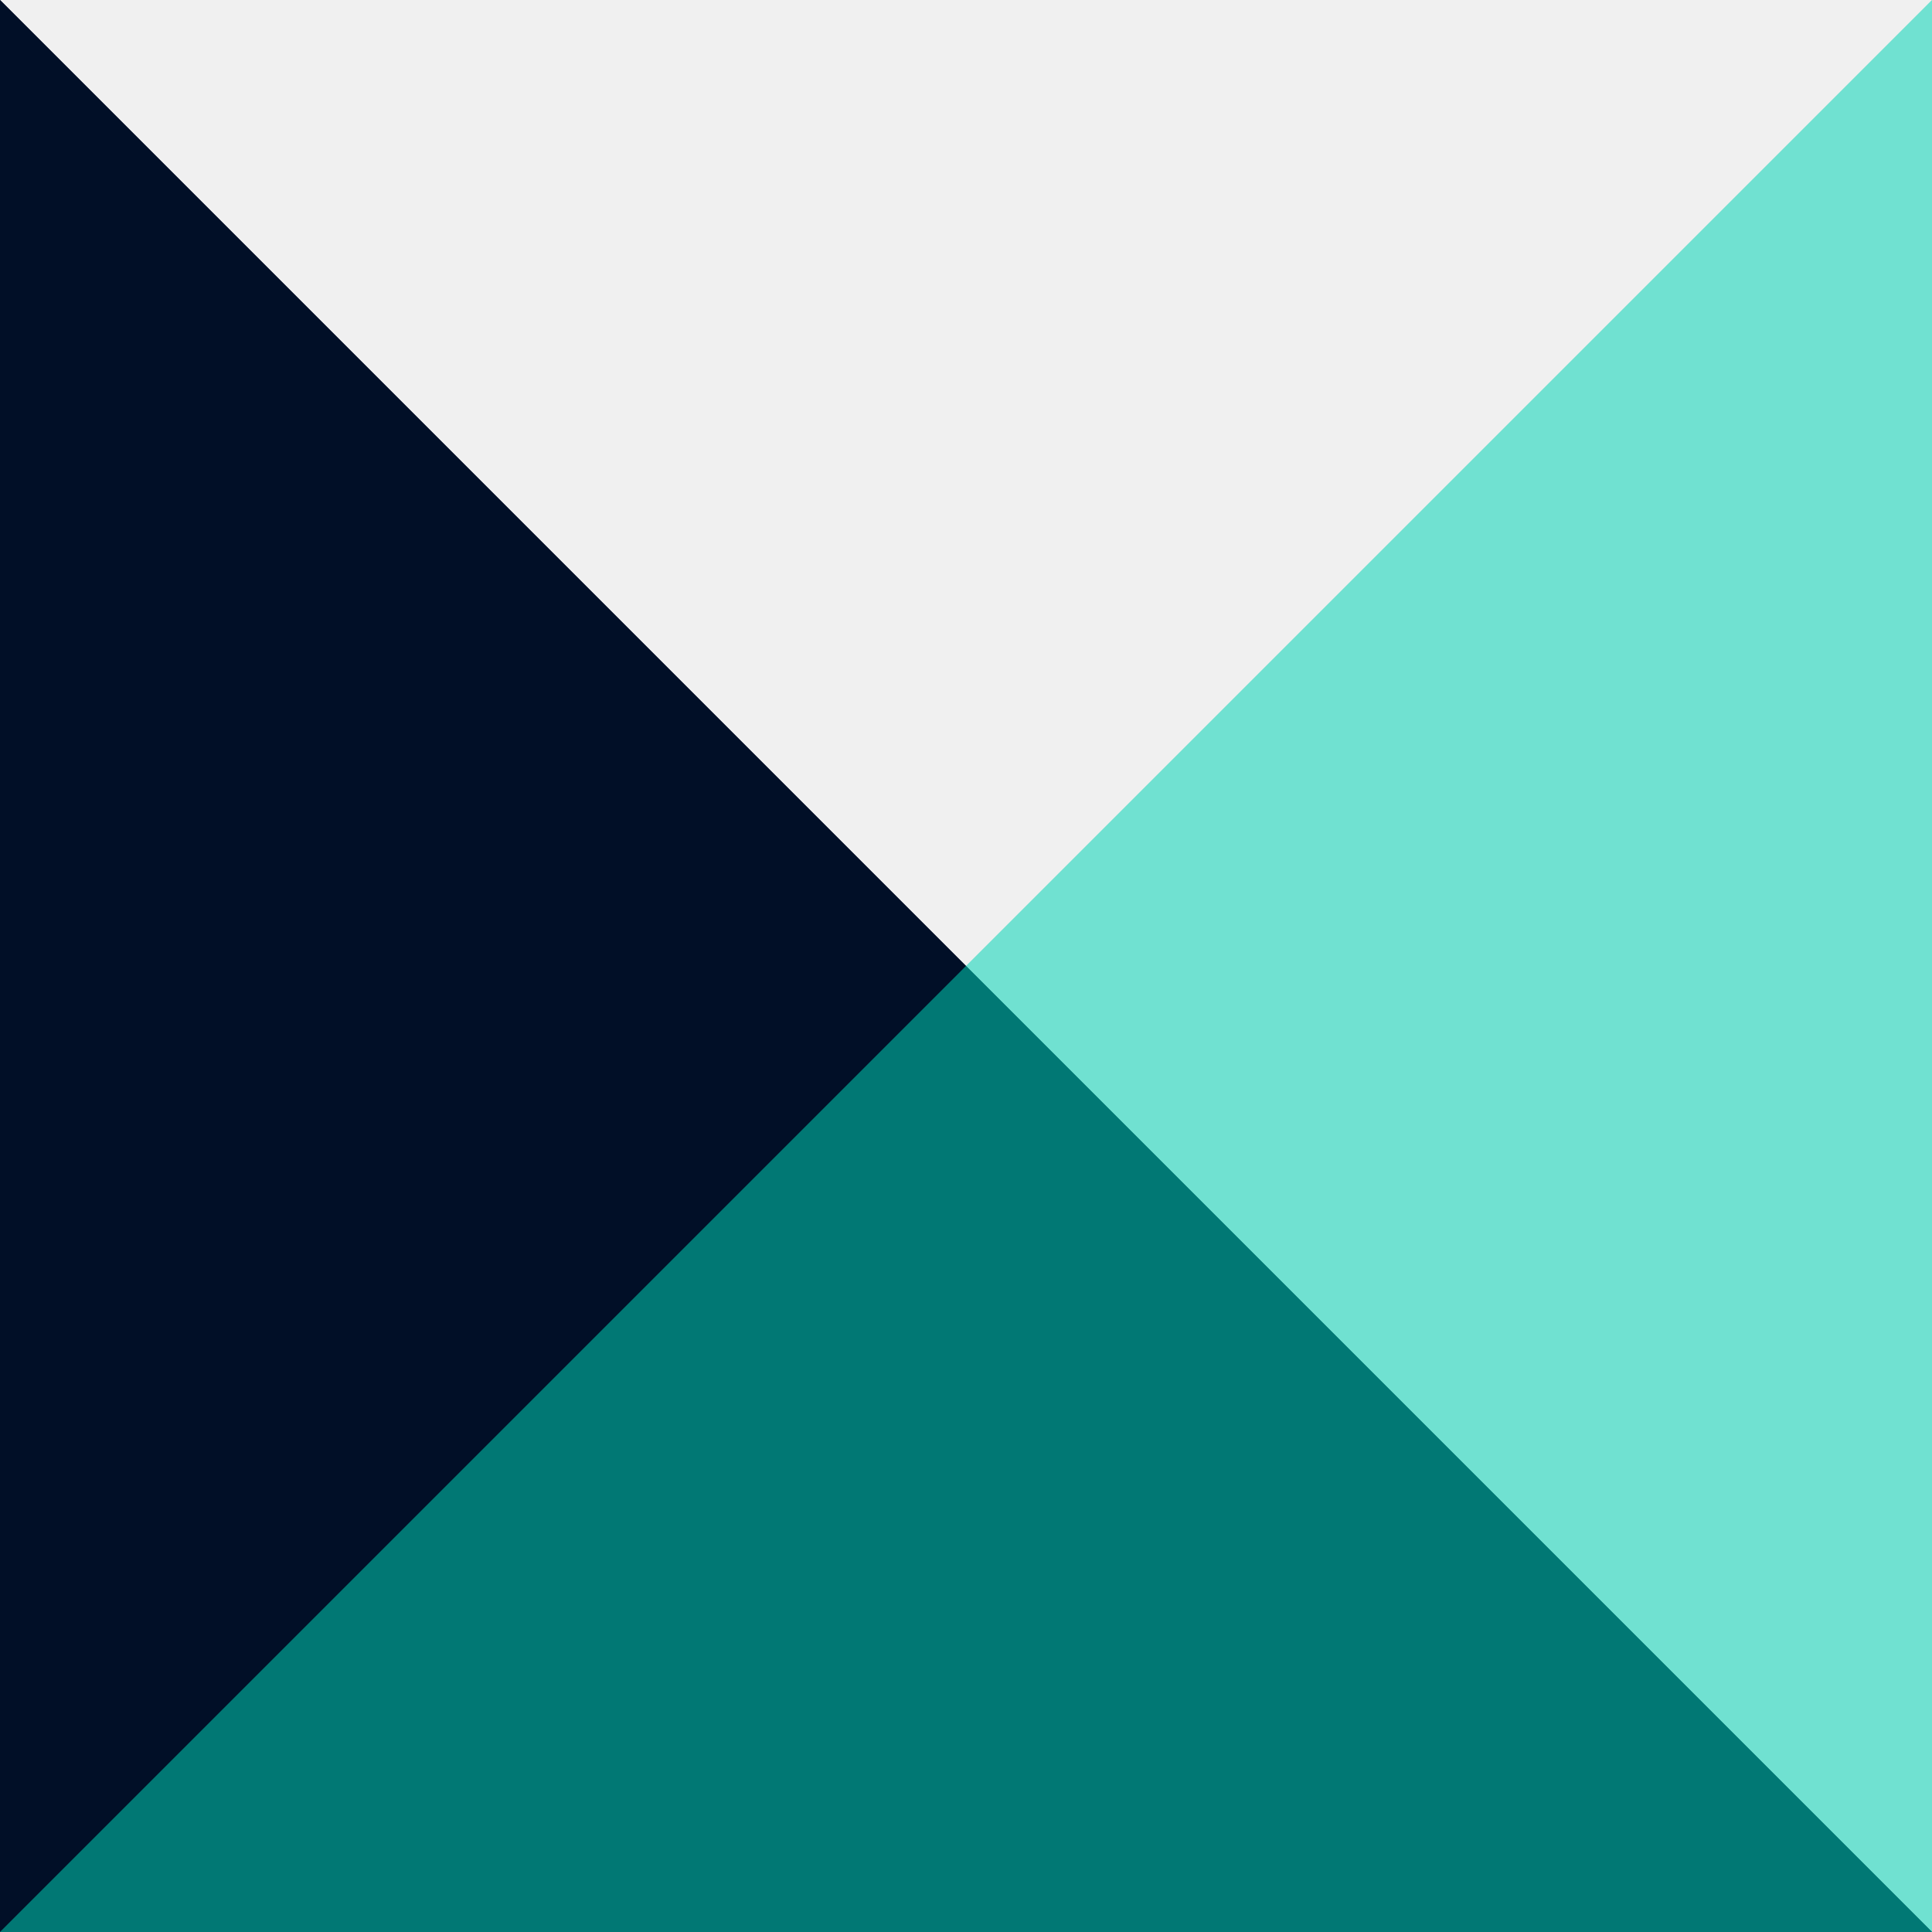
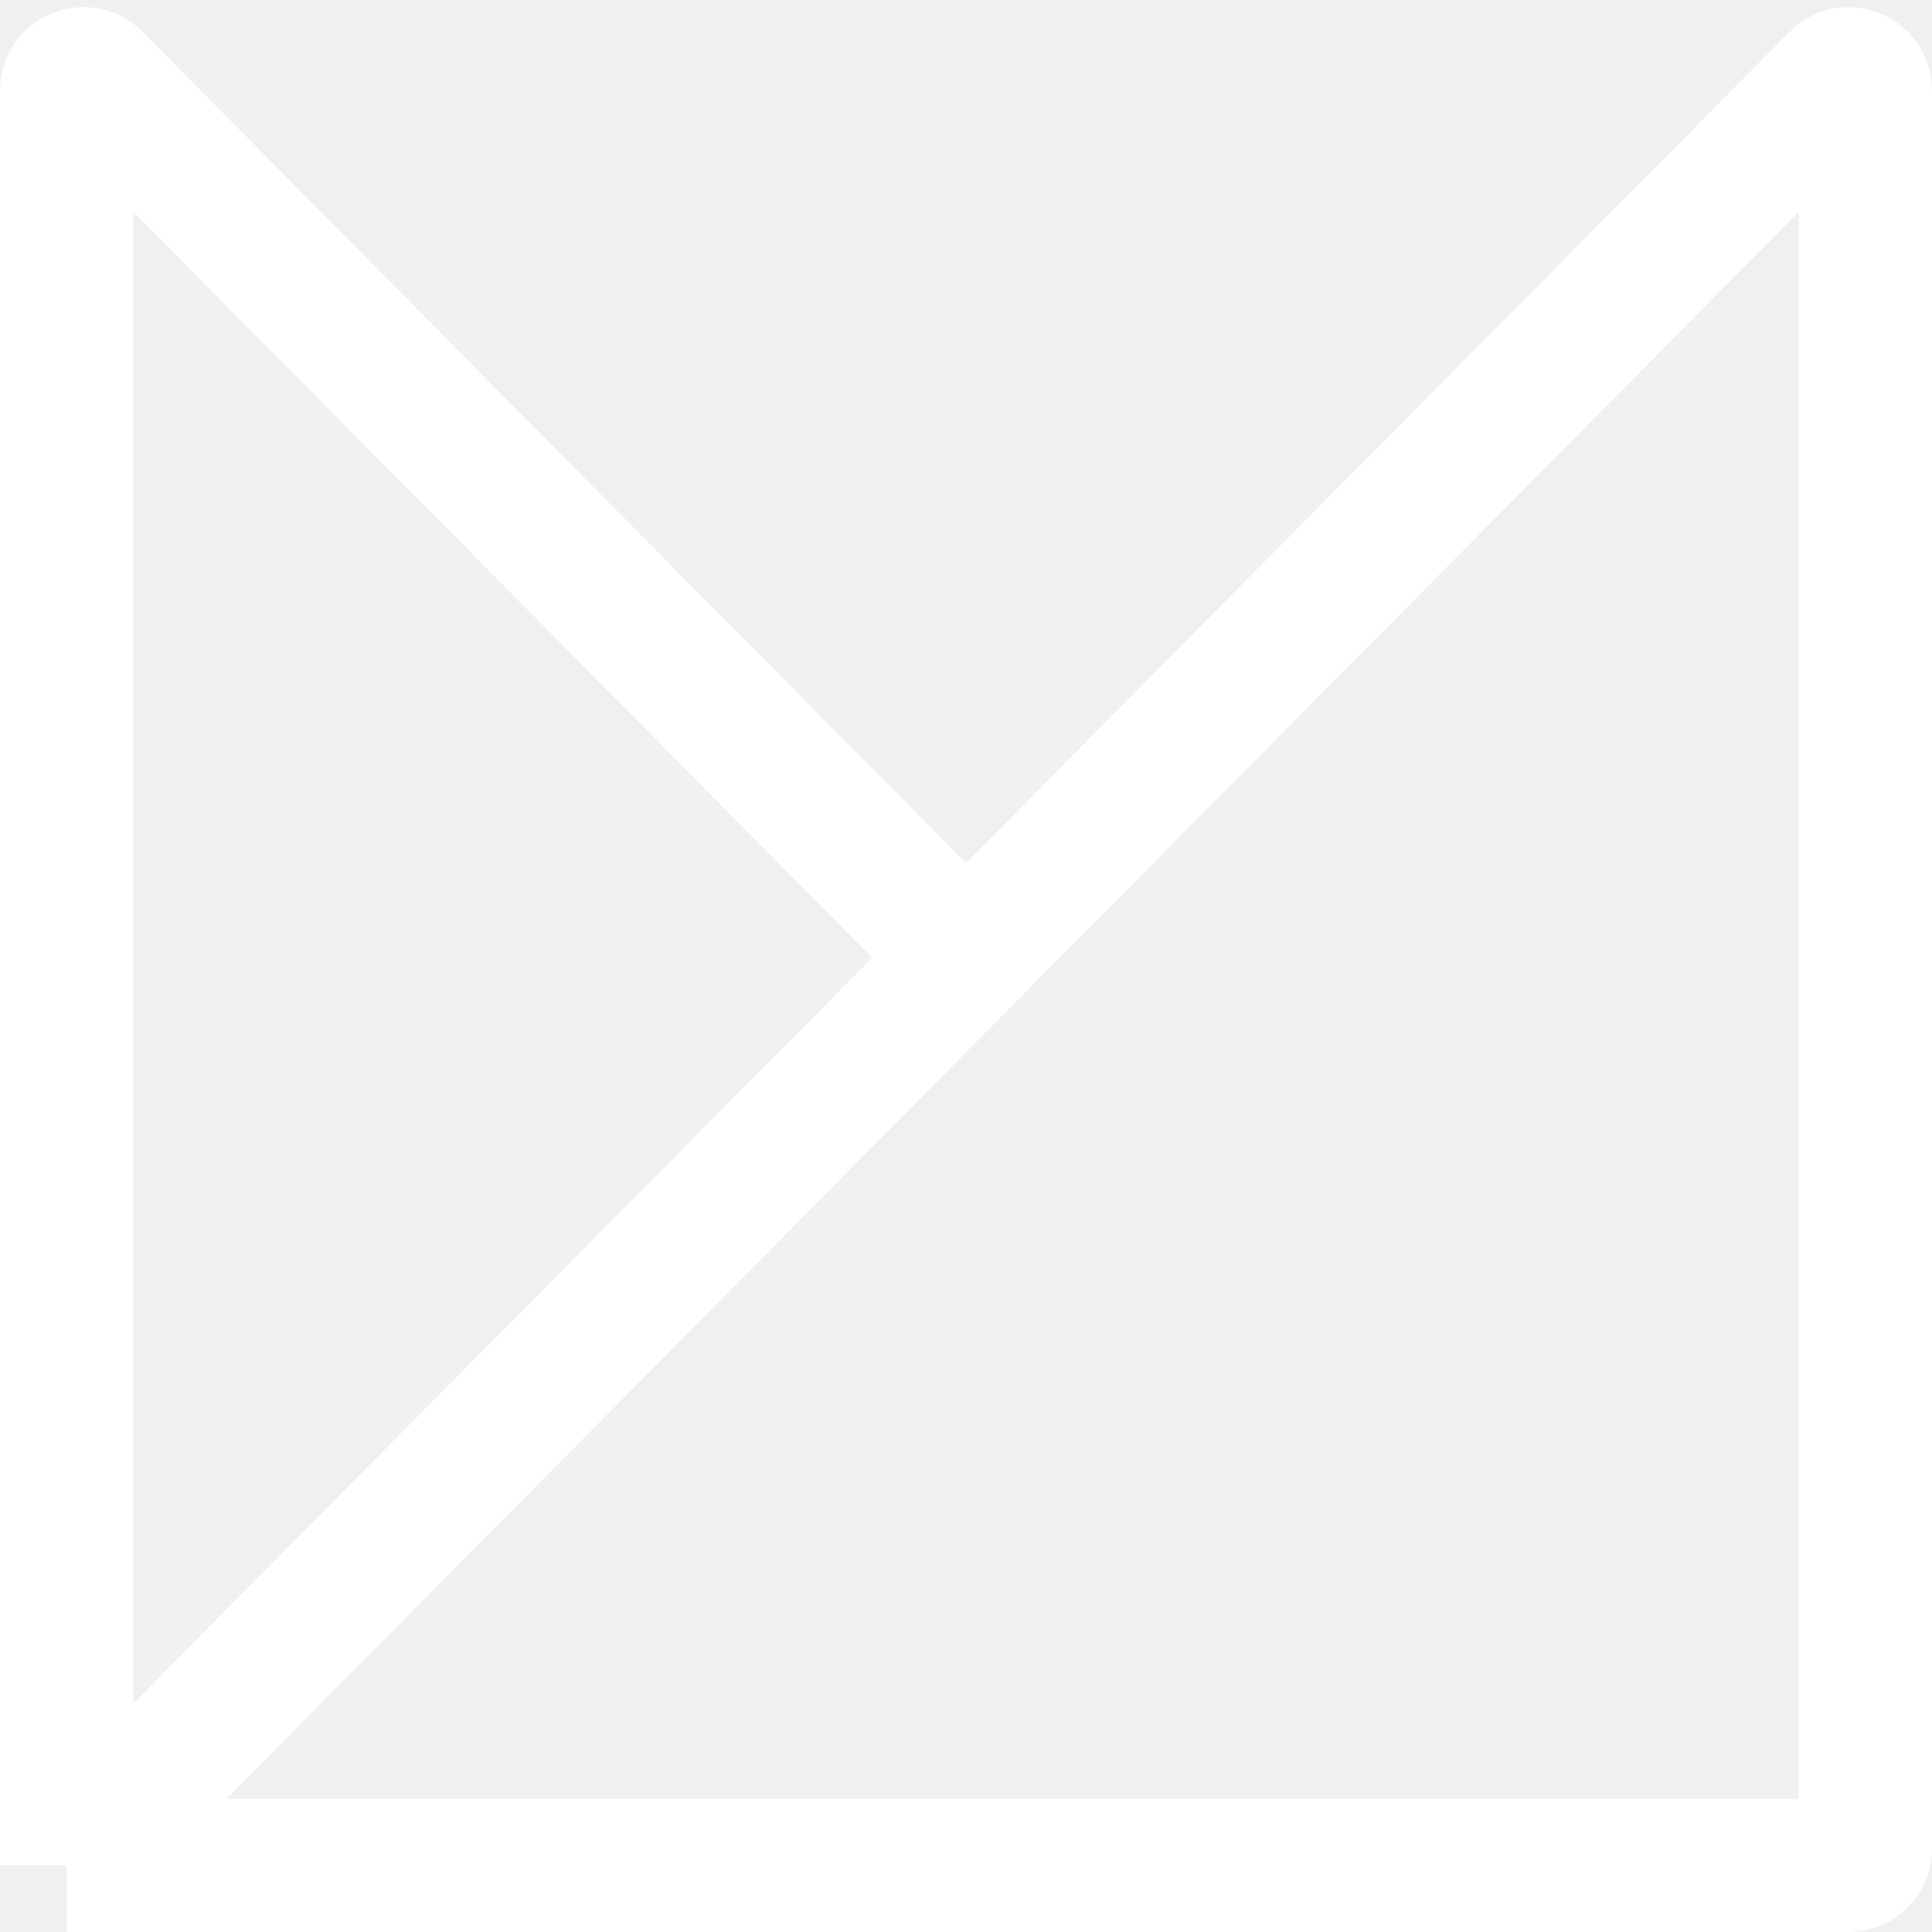
- <svg xmlns="http://www.w3.org/2000/svg" width="83" height="83" viewBox="0 0 83 83" fill="none">
-   <path d="M0 0L83 83H0V0Z" fill="#010F27" />
-   <path d="M0 0L83 83H0V0Z" fill="#010F27" />
-   <path d="M83 0L9.53674e-07 83H83V0Z" fill="#00D3B7" fill-opacity="0.32" />
-   <path d="M83 0L9.53674e-07 83H83V0Z" fill="#00D3B7" fill-opacity="0.32" />
+ <svg xmlns="http://www.w3.org/2000/svg" width="116" height="116" viewBox="0 0 116 116" fill="none">
+   <path d="M4 112H111C111.552 112 112 111.552 112 111V5.43C112 4.537 110.918 4.092 110.29 4.726L58 57.5M4 112V5.43C4 4.537 5.082 4.092 5.71 4.726L58 57.5M4 112L58 57.5" stroke="white" stroke-width="8" />
</svg>
